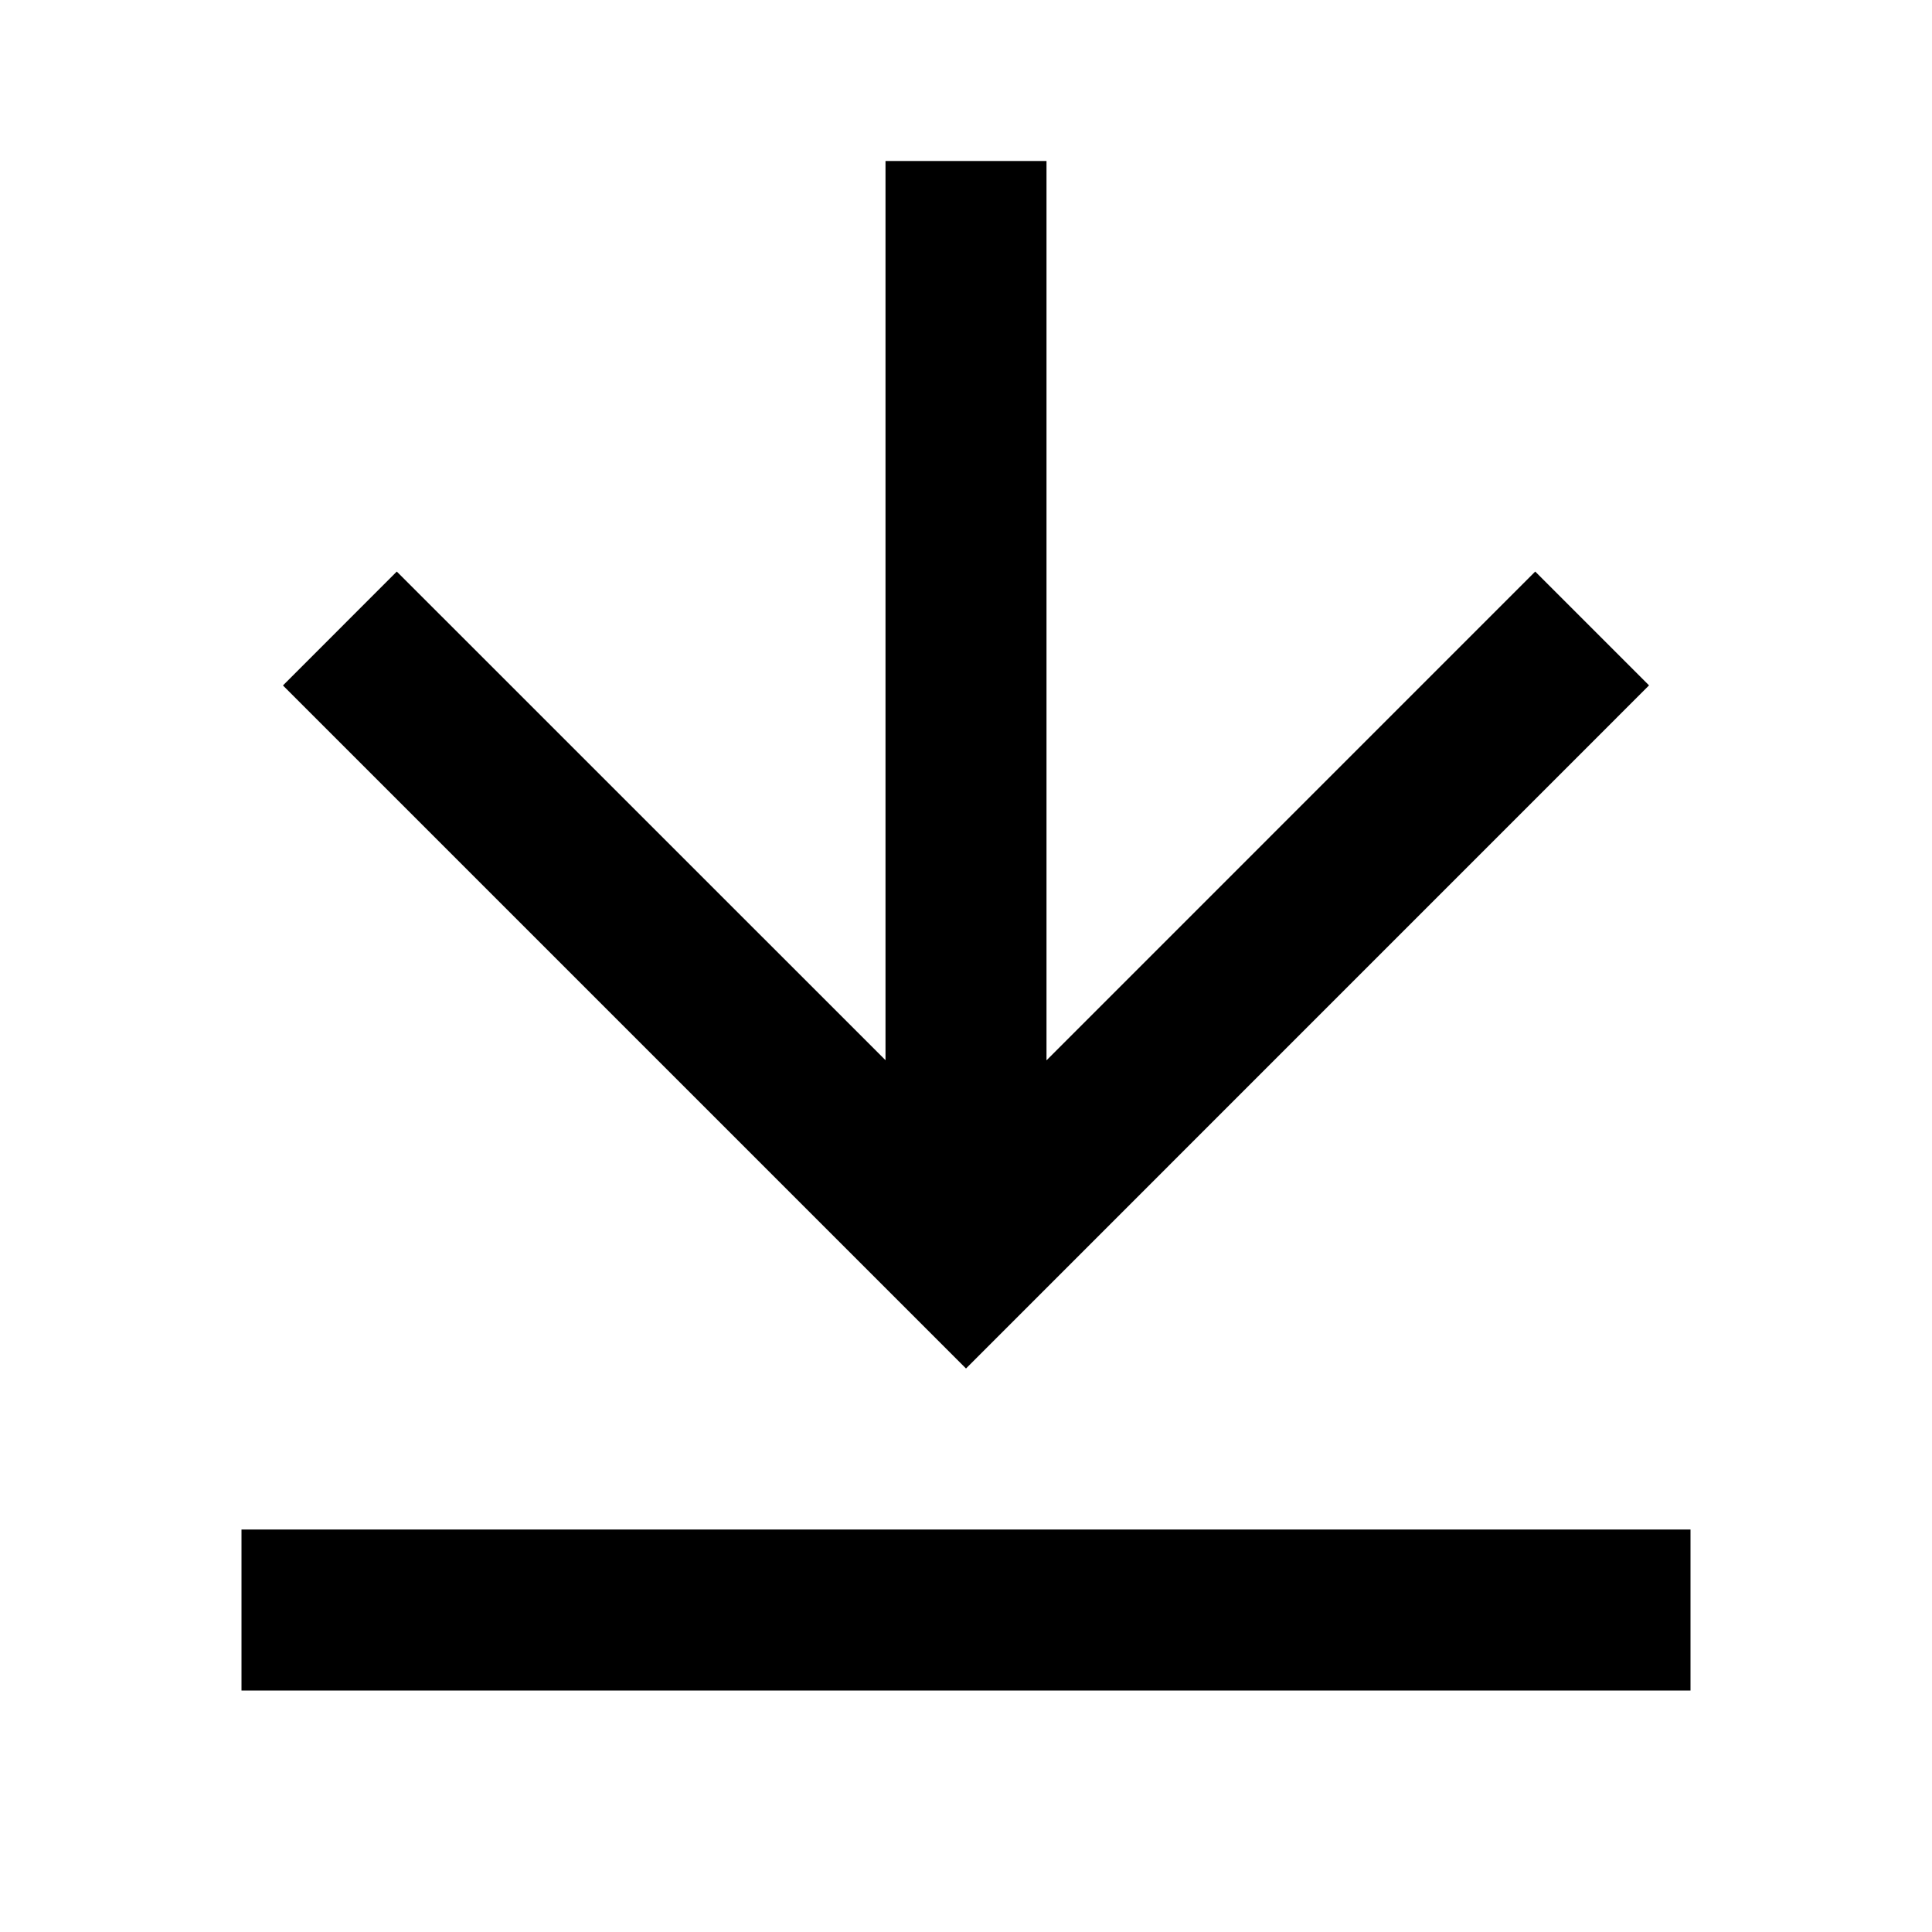
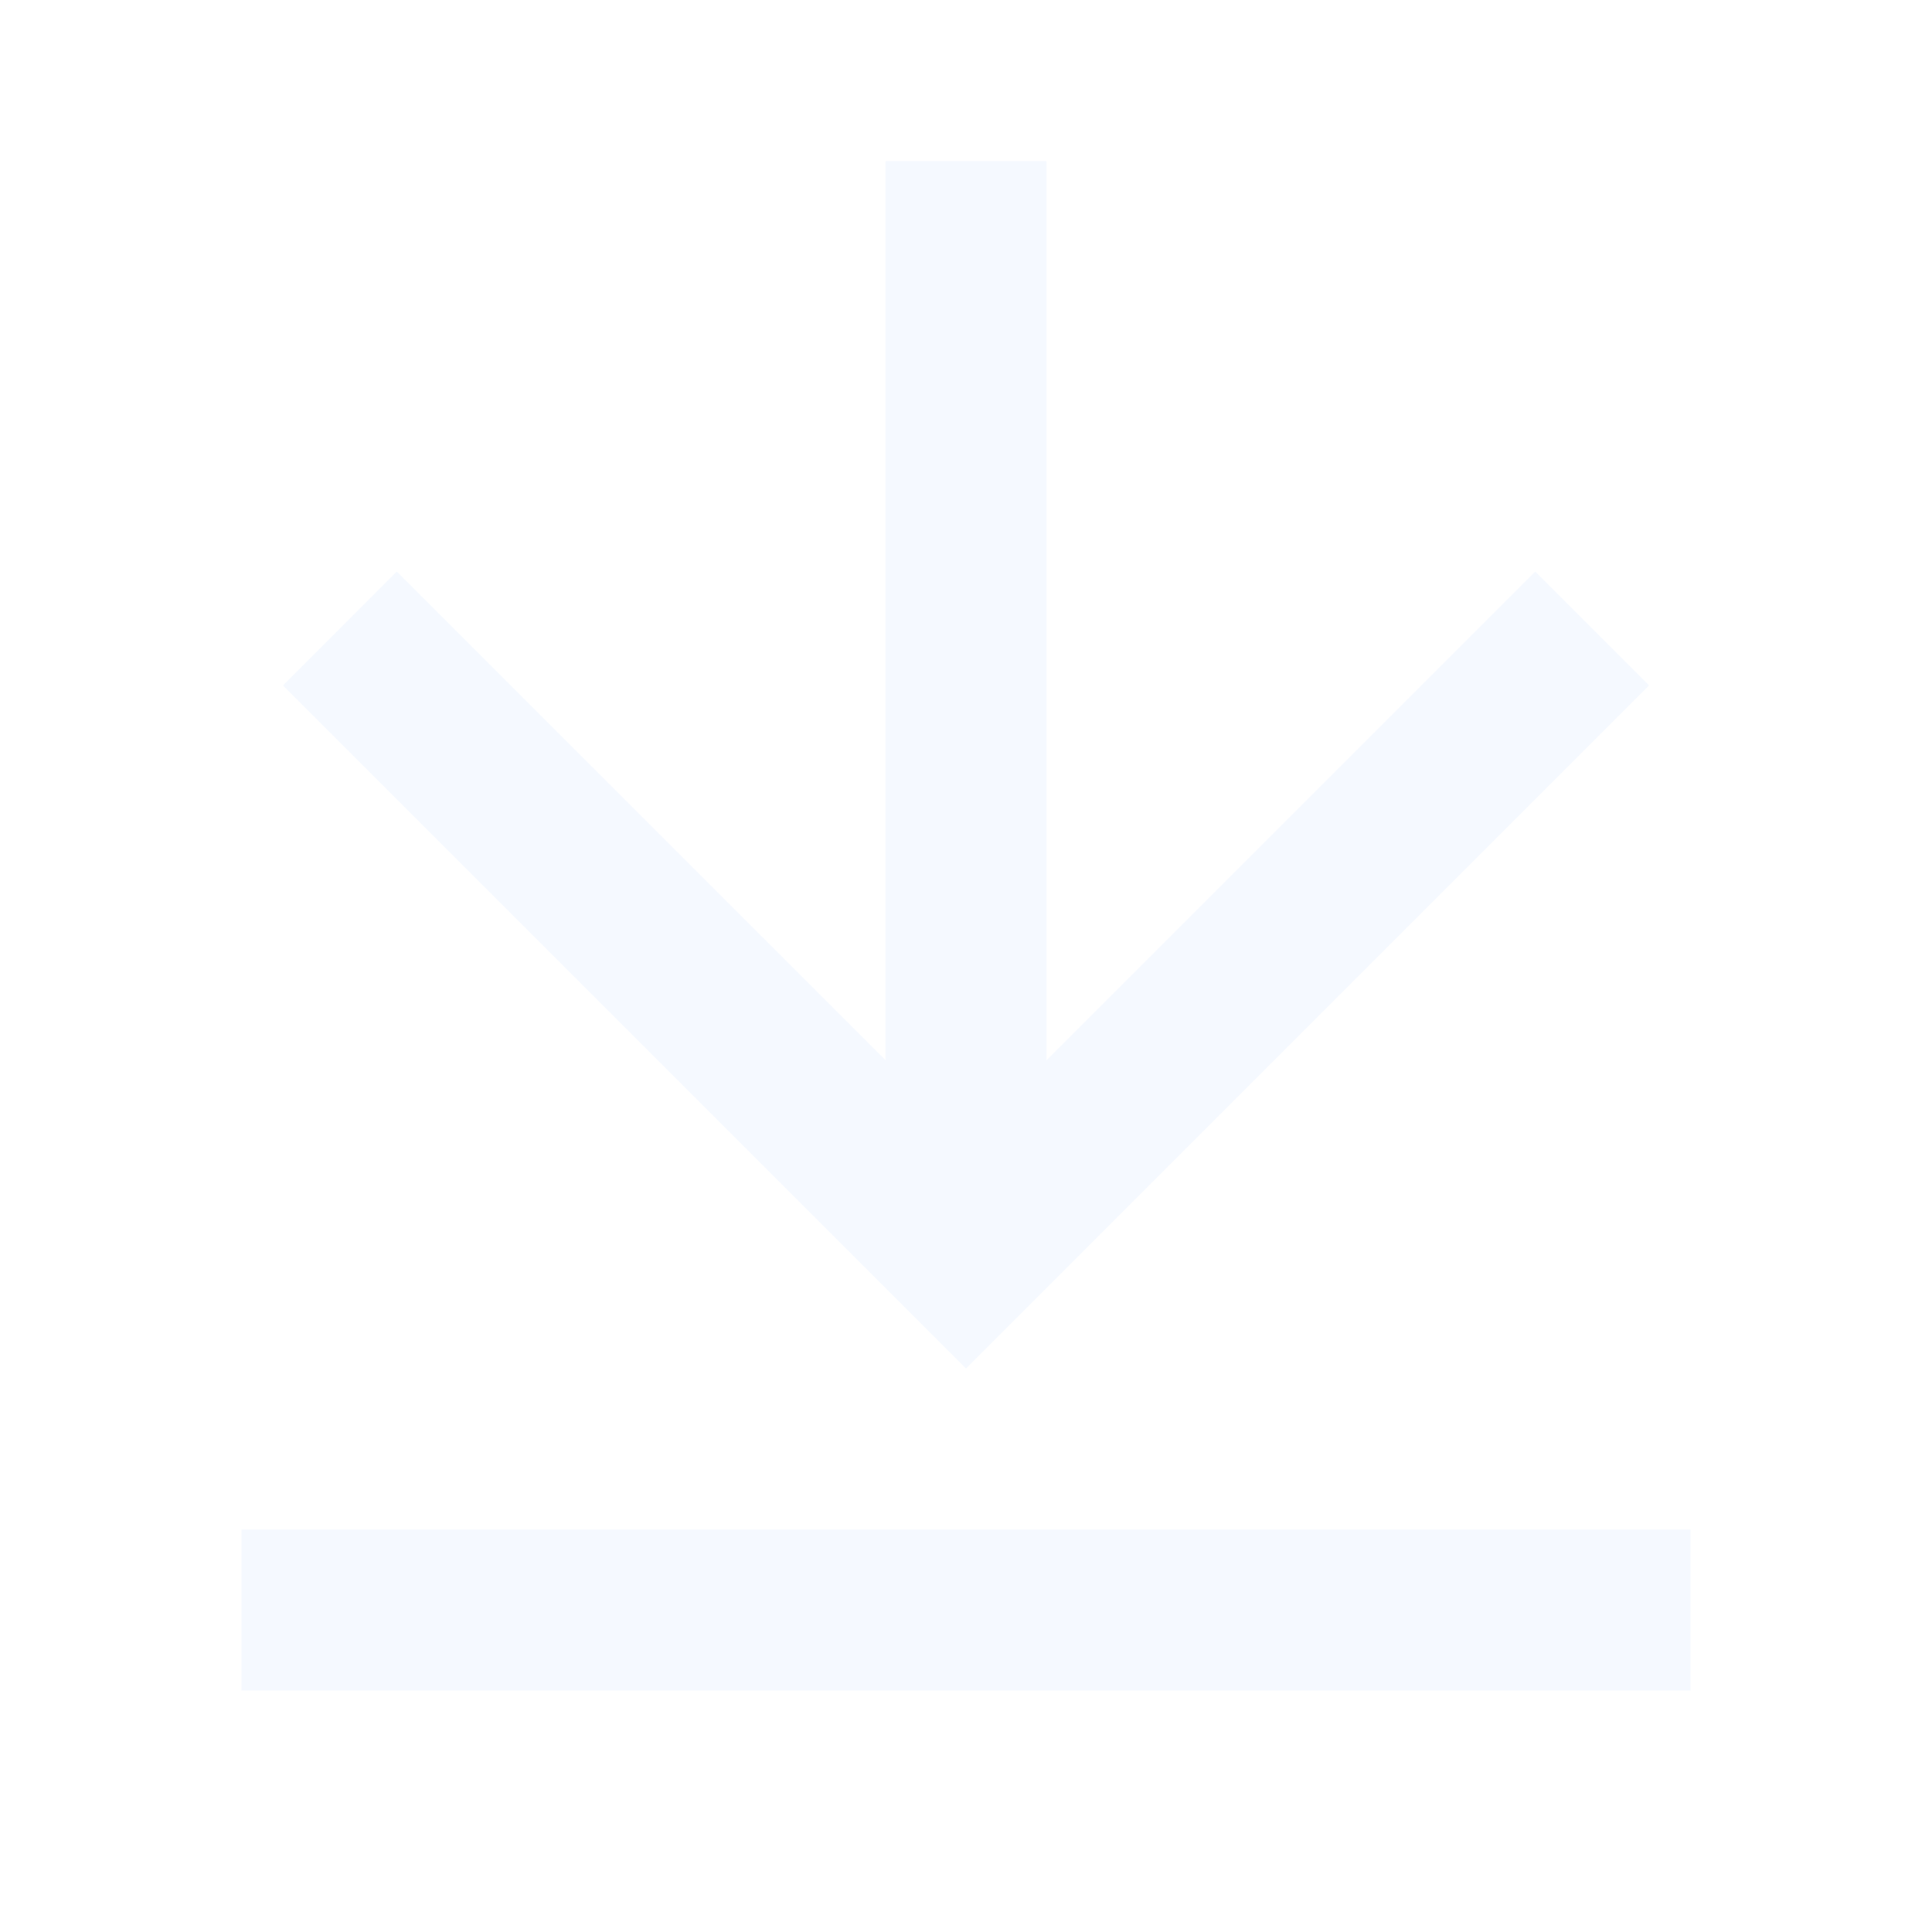
<svg xmlns="http://www.w3.org/2000/svg" viewBox="0 0 24 24" width="24" height="24">
  <path fill="none" d="M0 0h24v24H0z" />
-   <path d="M3 19h18v2H3v-2zm10-5.828L19.071 7.1l1.414 1.414L12 17 3.515 8.515 4.929 7.1 11 13.17V2h2v11.172z" fill="#000" />
+   <path d="M3 19h18v2H3v-2zm10-5.828L19.071 7.1l1.414 1.414L12 17 3.515 8.515 4.929 7.1 11 13.17V2h2v11.172z" fill="rgba(245,249,255,1)" />
</svg>
